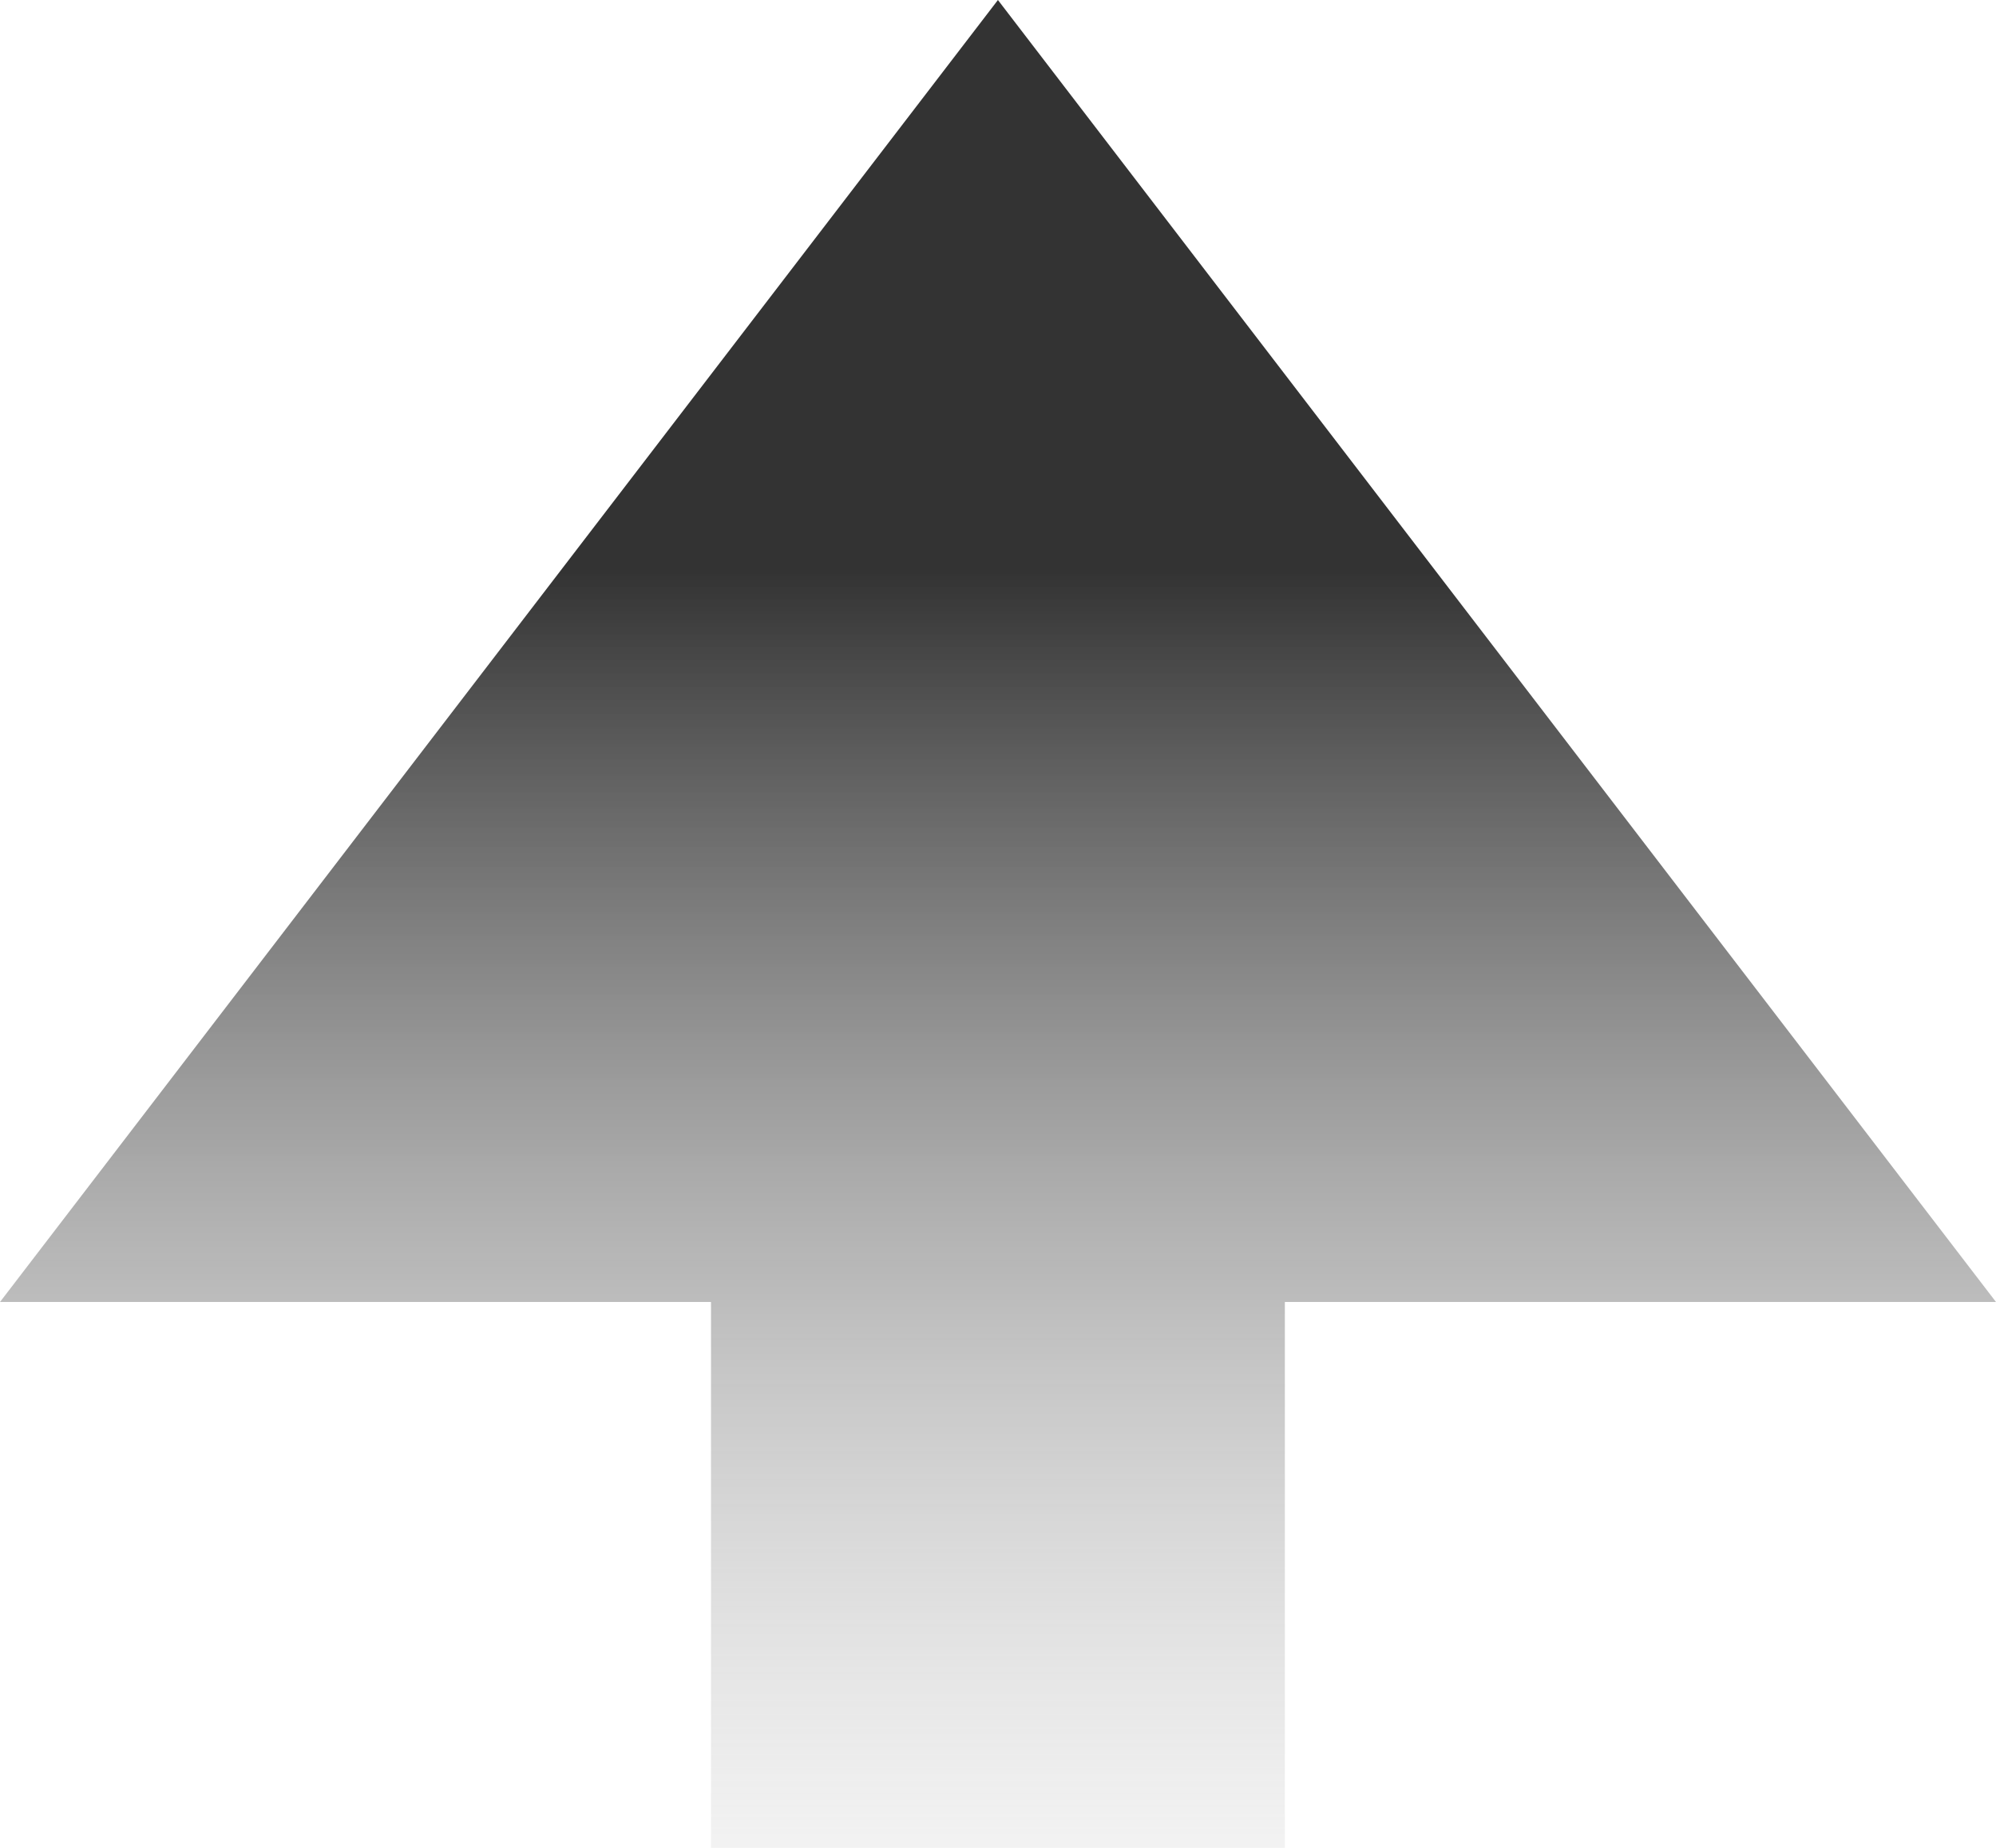
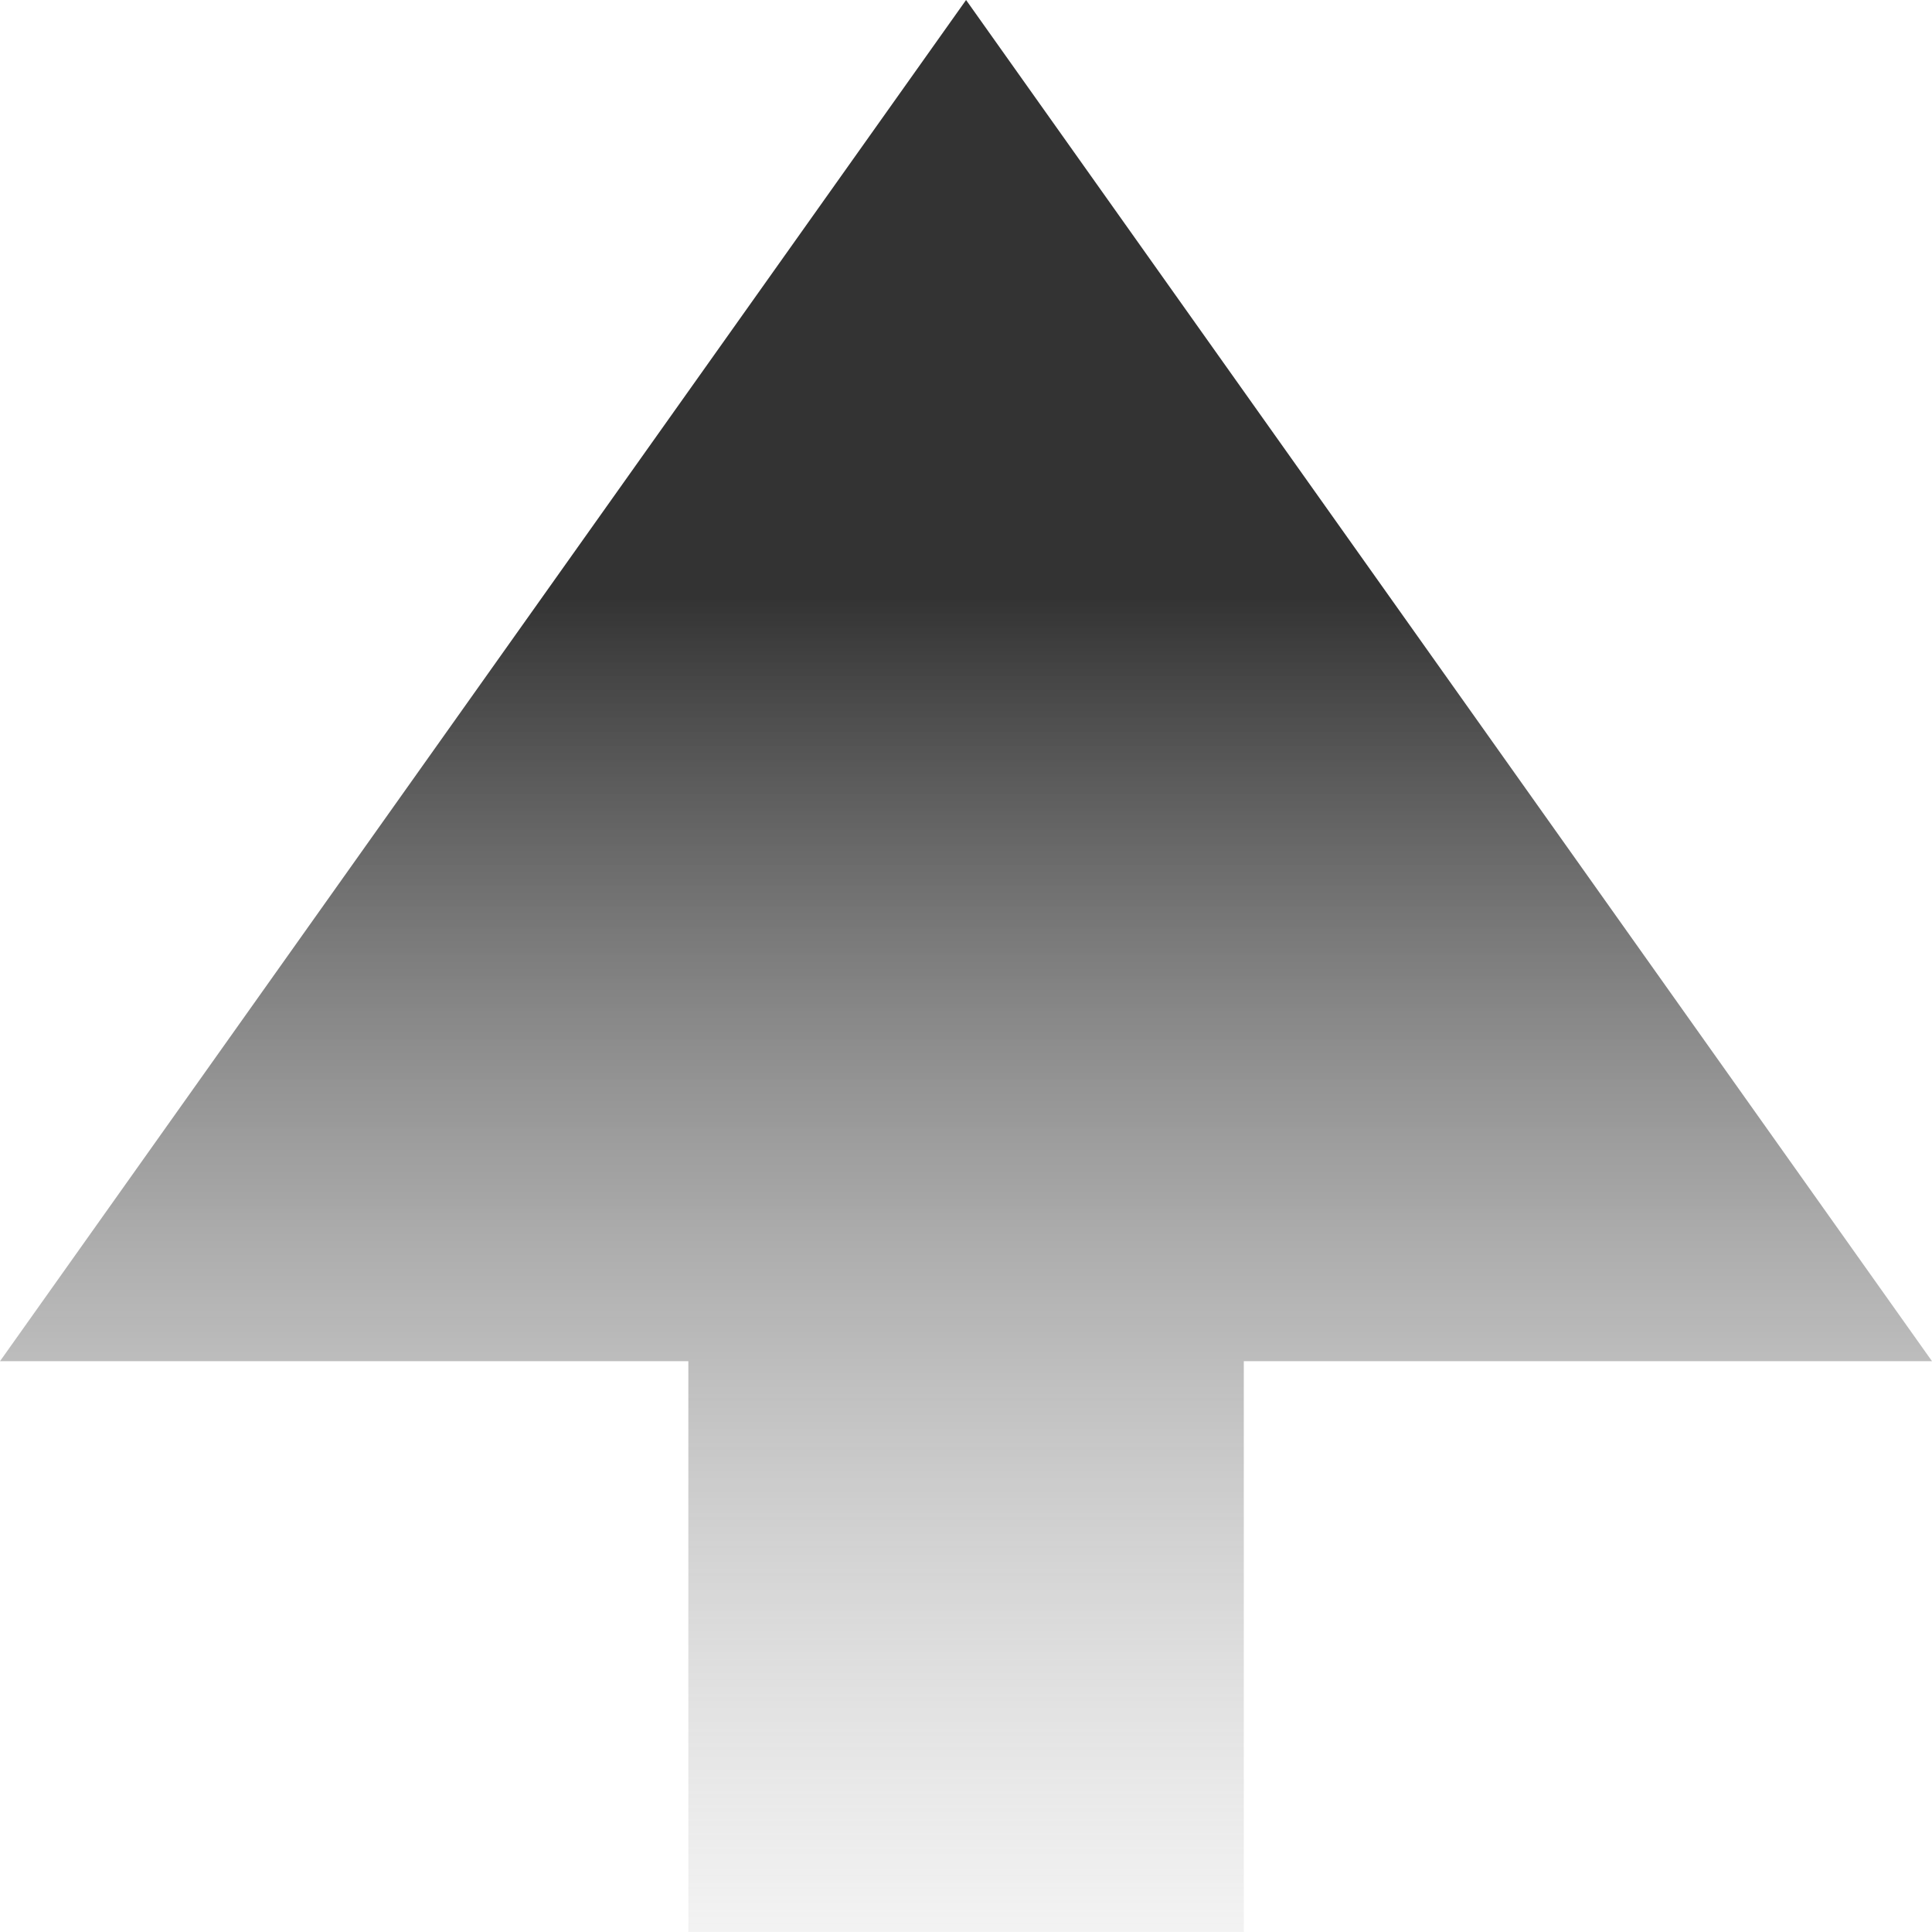
- <svg xmlns="http://www.w3.org/2000/svg" viewBox="0 0 147.27 136.37">
+ <svg xmlns="http://www.w3.org/2000/svg" width="136" height="136" viewBox="0 0 136 136" fill="none">
+   <path d="M48.455 95.819L48.455 136L87.555 136L87.555 95.819L136 95.819L68.005 2.2374e-06L8.62595e-07 95.819L48.455 95.819Z" fill="url(#paint0_linear_1_88)" />
  <defs>
-     <style>.cls-1{fill:url(#名称未設定グラデーション_2);}</style>
-     <linearGradient id="名称未設定グラデーション_2" x1="-259.32" y1="320.58" x2="-259.32" y2="456.96" gradientTransform="translate(-185.69 488.13) rotate(180)" gradientUnits="userSpaceOnUse">
-       <stop offset="0" stop-color="#fff" stop-opacity="0" />
-       <stop offset="0.92" stop-color="#333" />
+     <linearGradient id="paint0_linear_1_88" x1="68.005" y1="167.085" x2="68.005" y2="31.085" gradientUnits="userSpaceOnUse">
+       <stop stop-color="white" stop-opacity="0" />
+       <stop offset="0.92" stop-color="#333333" />
    </linearGradient>
  </defs>
-   <g id="レイヤー_2" data-name="レイヤー 2">
-     <g id="レイヤー_5" data-name="レイヤー 5">
-       <polygon class="cls-1" points="52.46 96.08 52.46 136.37 94.8 136.37 94.8 96.08 147.27 96.08 73.63 0 0 96.08 52.46 96.08" />
-     </g>
-   </g>
</svg>
